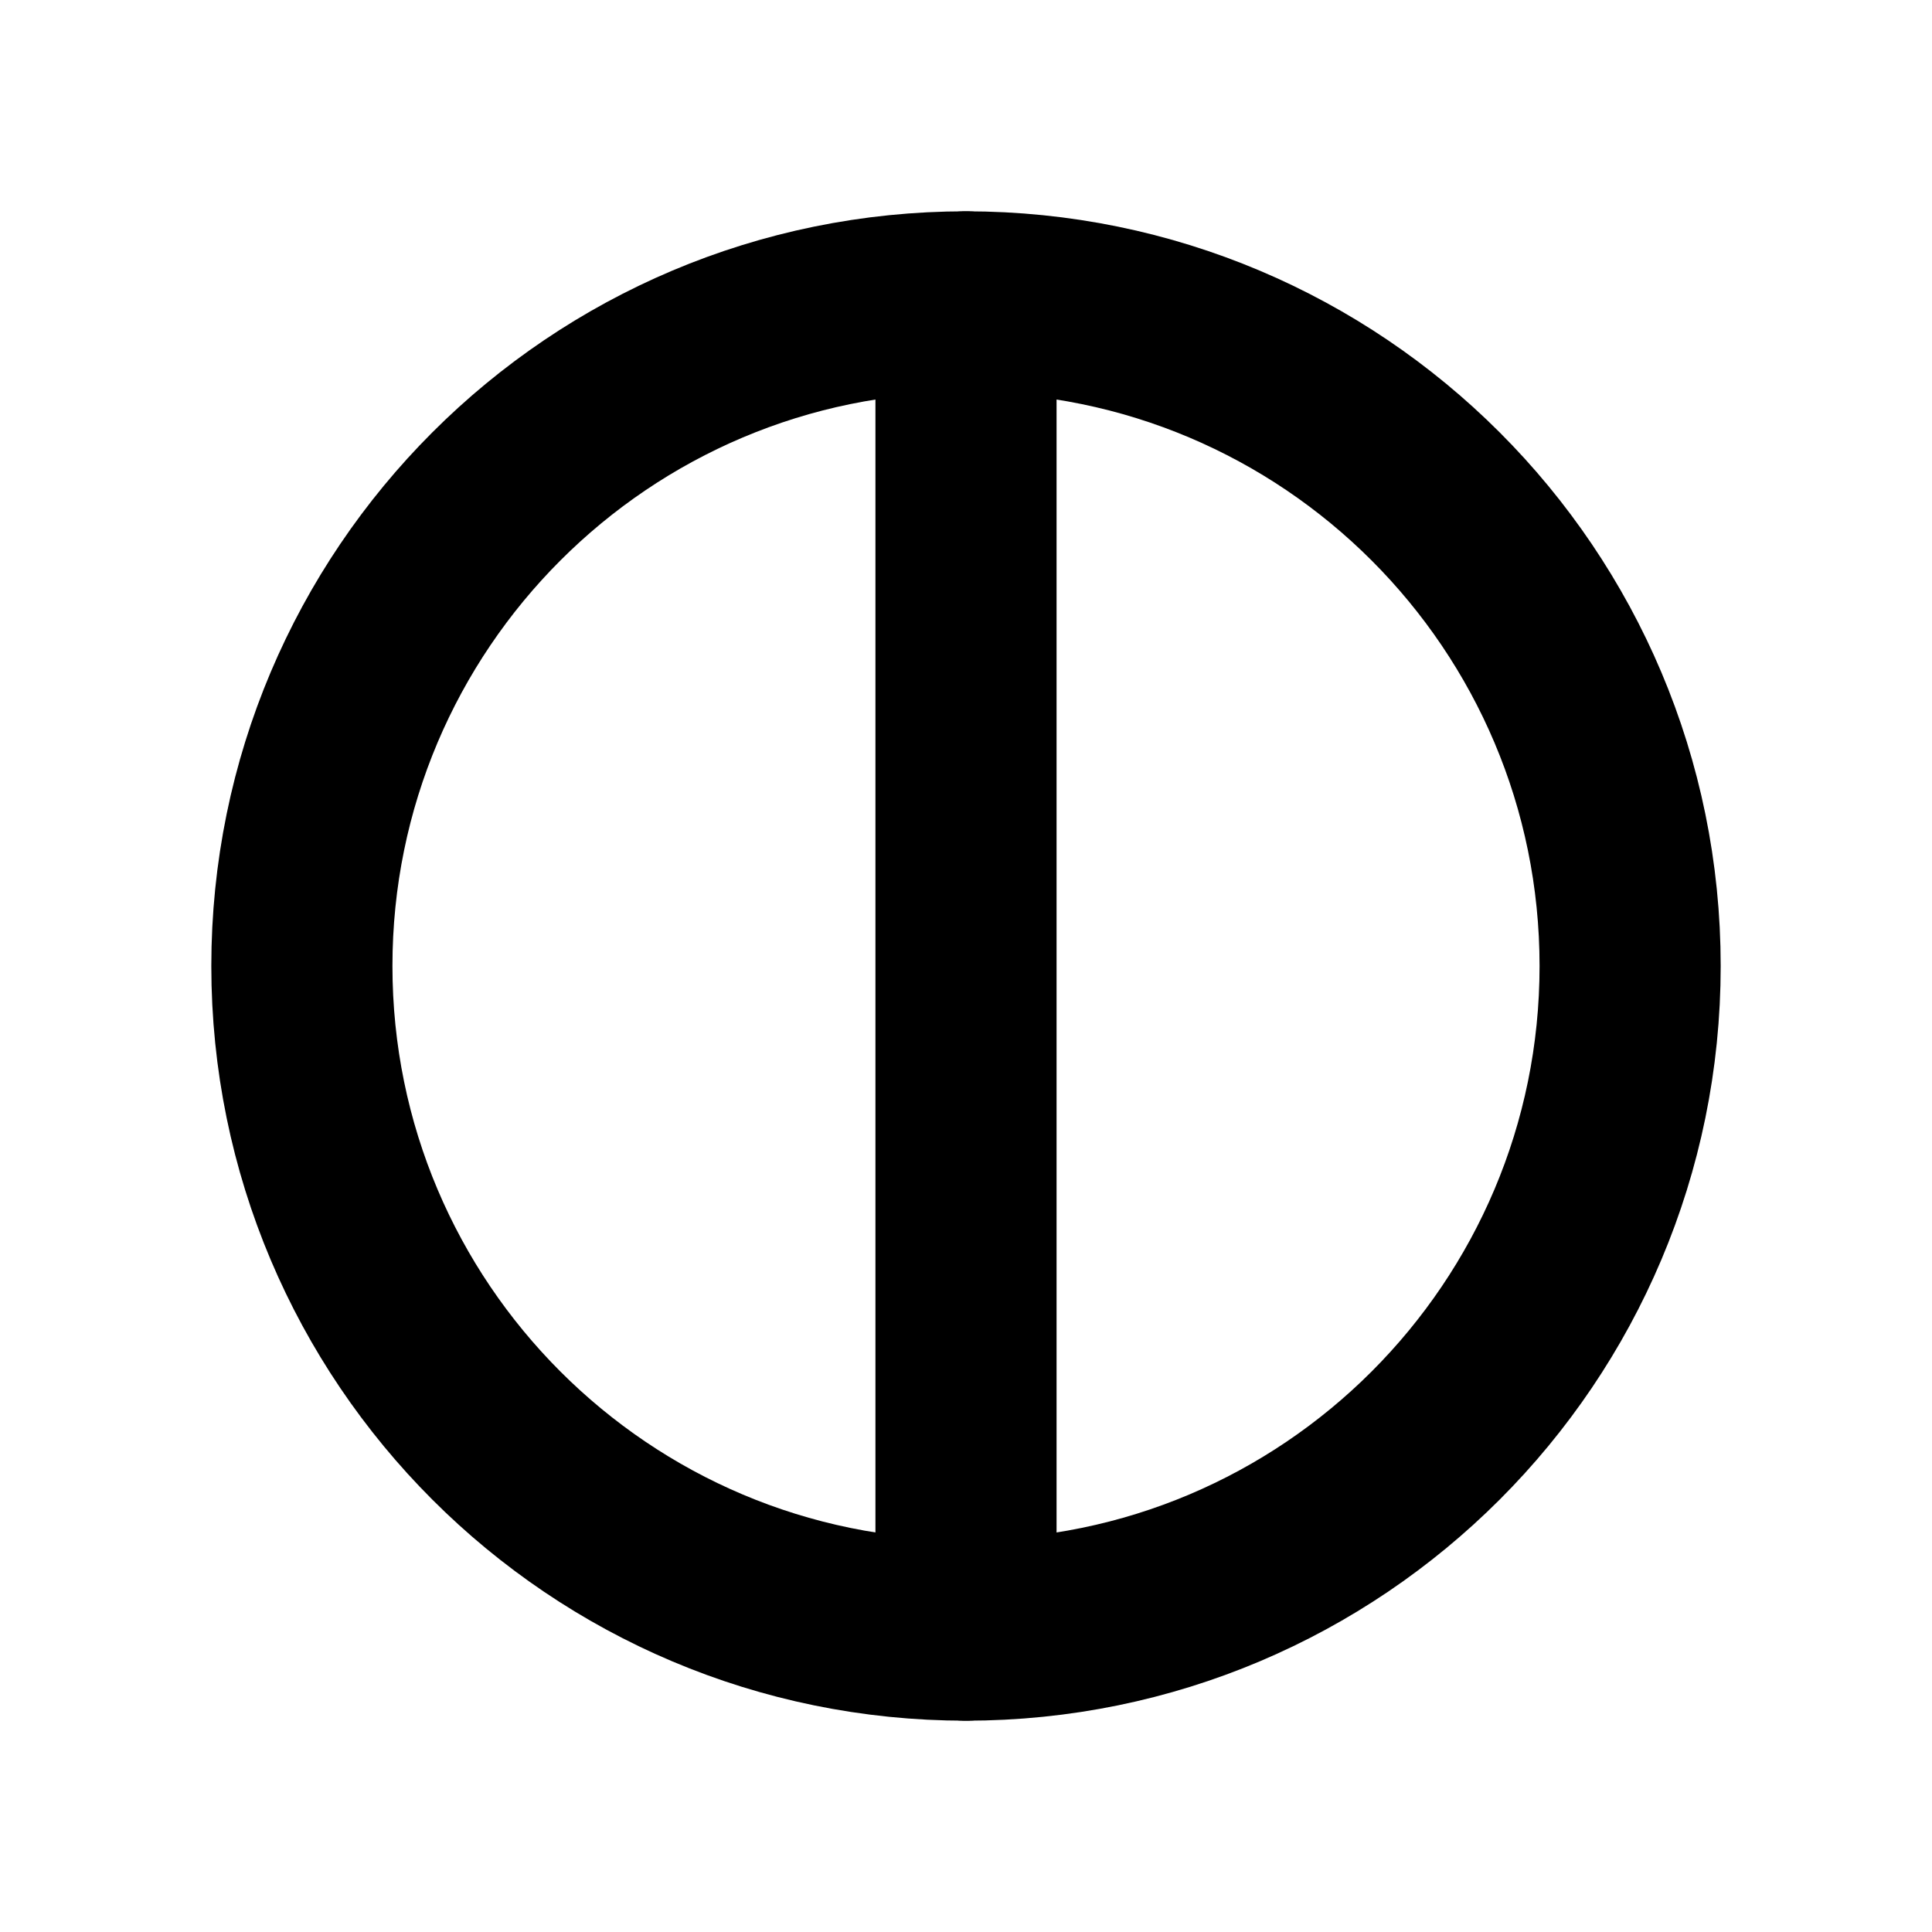
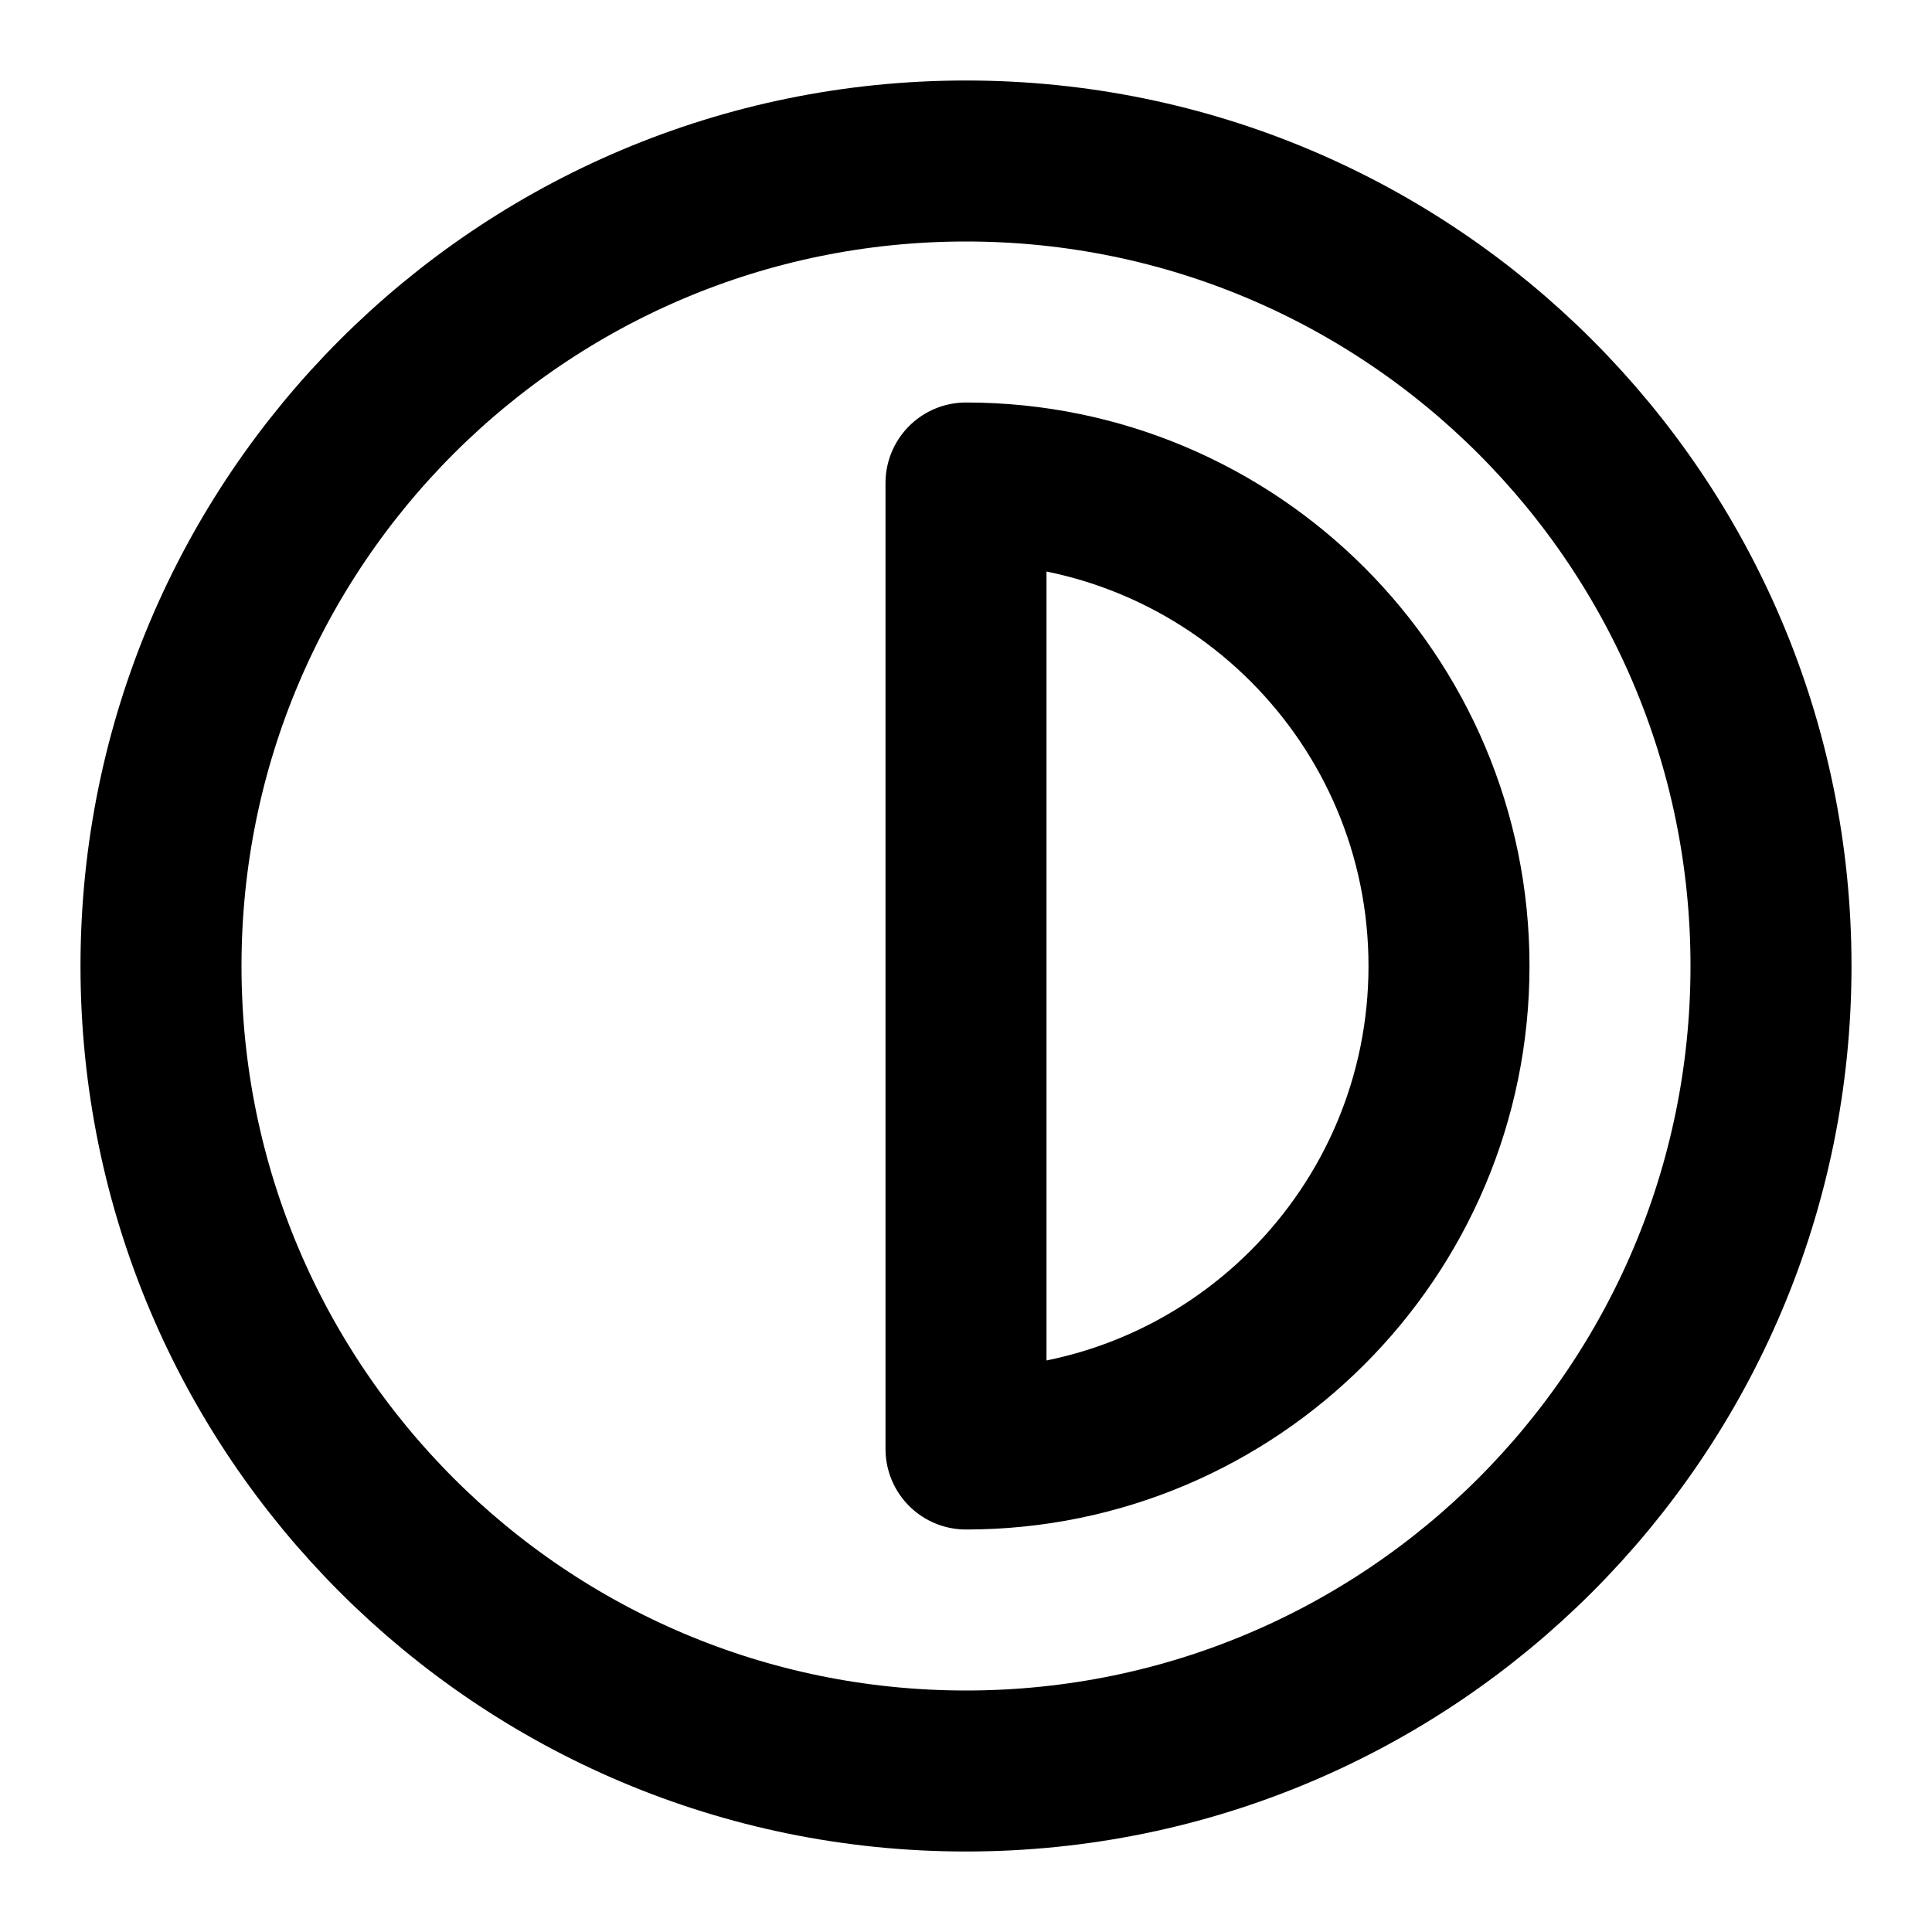
- <svg xmlns="http://www.w3.org/2000/svg" viewBox="0 0 16 16" fill="none">
-   <circle cx="8" cy="8" r="5.5" stroke="currentColor" stroke-width="1.5" />
-   <path d="M8 2.5V13.5" stroke="currentColor" stroke-width="1.5" stroke-linecap="round" />
+ <svg xmlns="http://www.w3.org/2000/svg" width="24" height="24" viewBox="0 0 24 24" fill="none" stroke="currentColor" stroke-width="2" stroke-linecap="round" stroke-linejoin="round">
+   <circle cx="12" cy="12" r="10" />
+   <path d="M12 18a6 6 0 0 0 0-12v12z" />
</svg>
